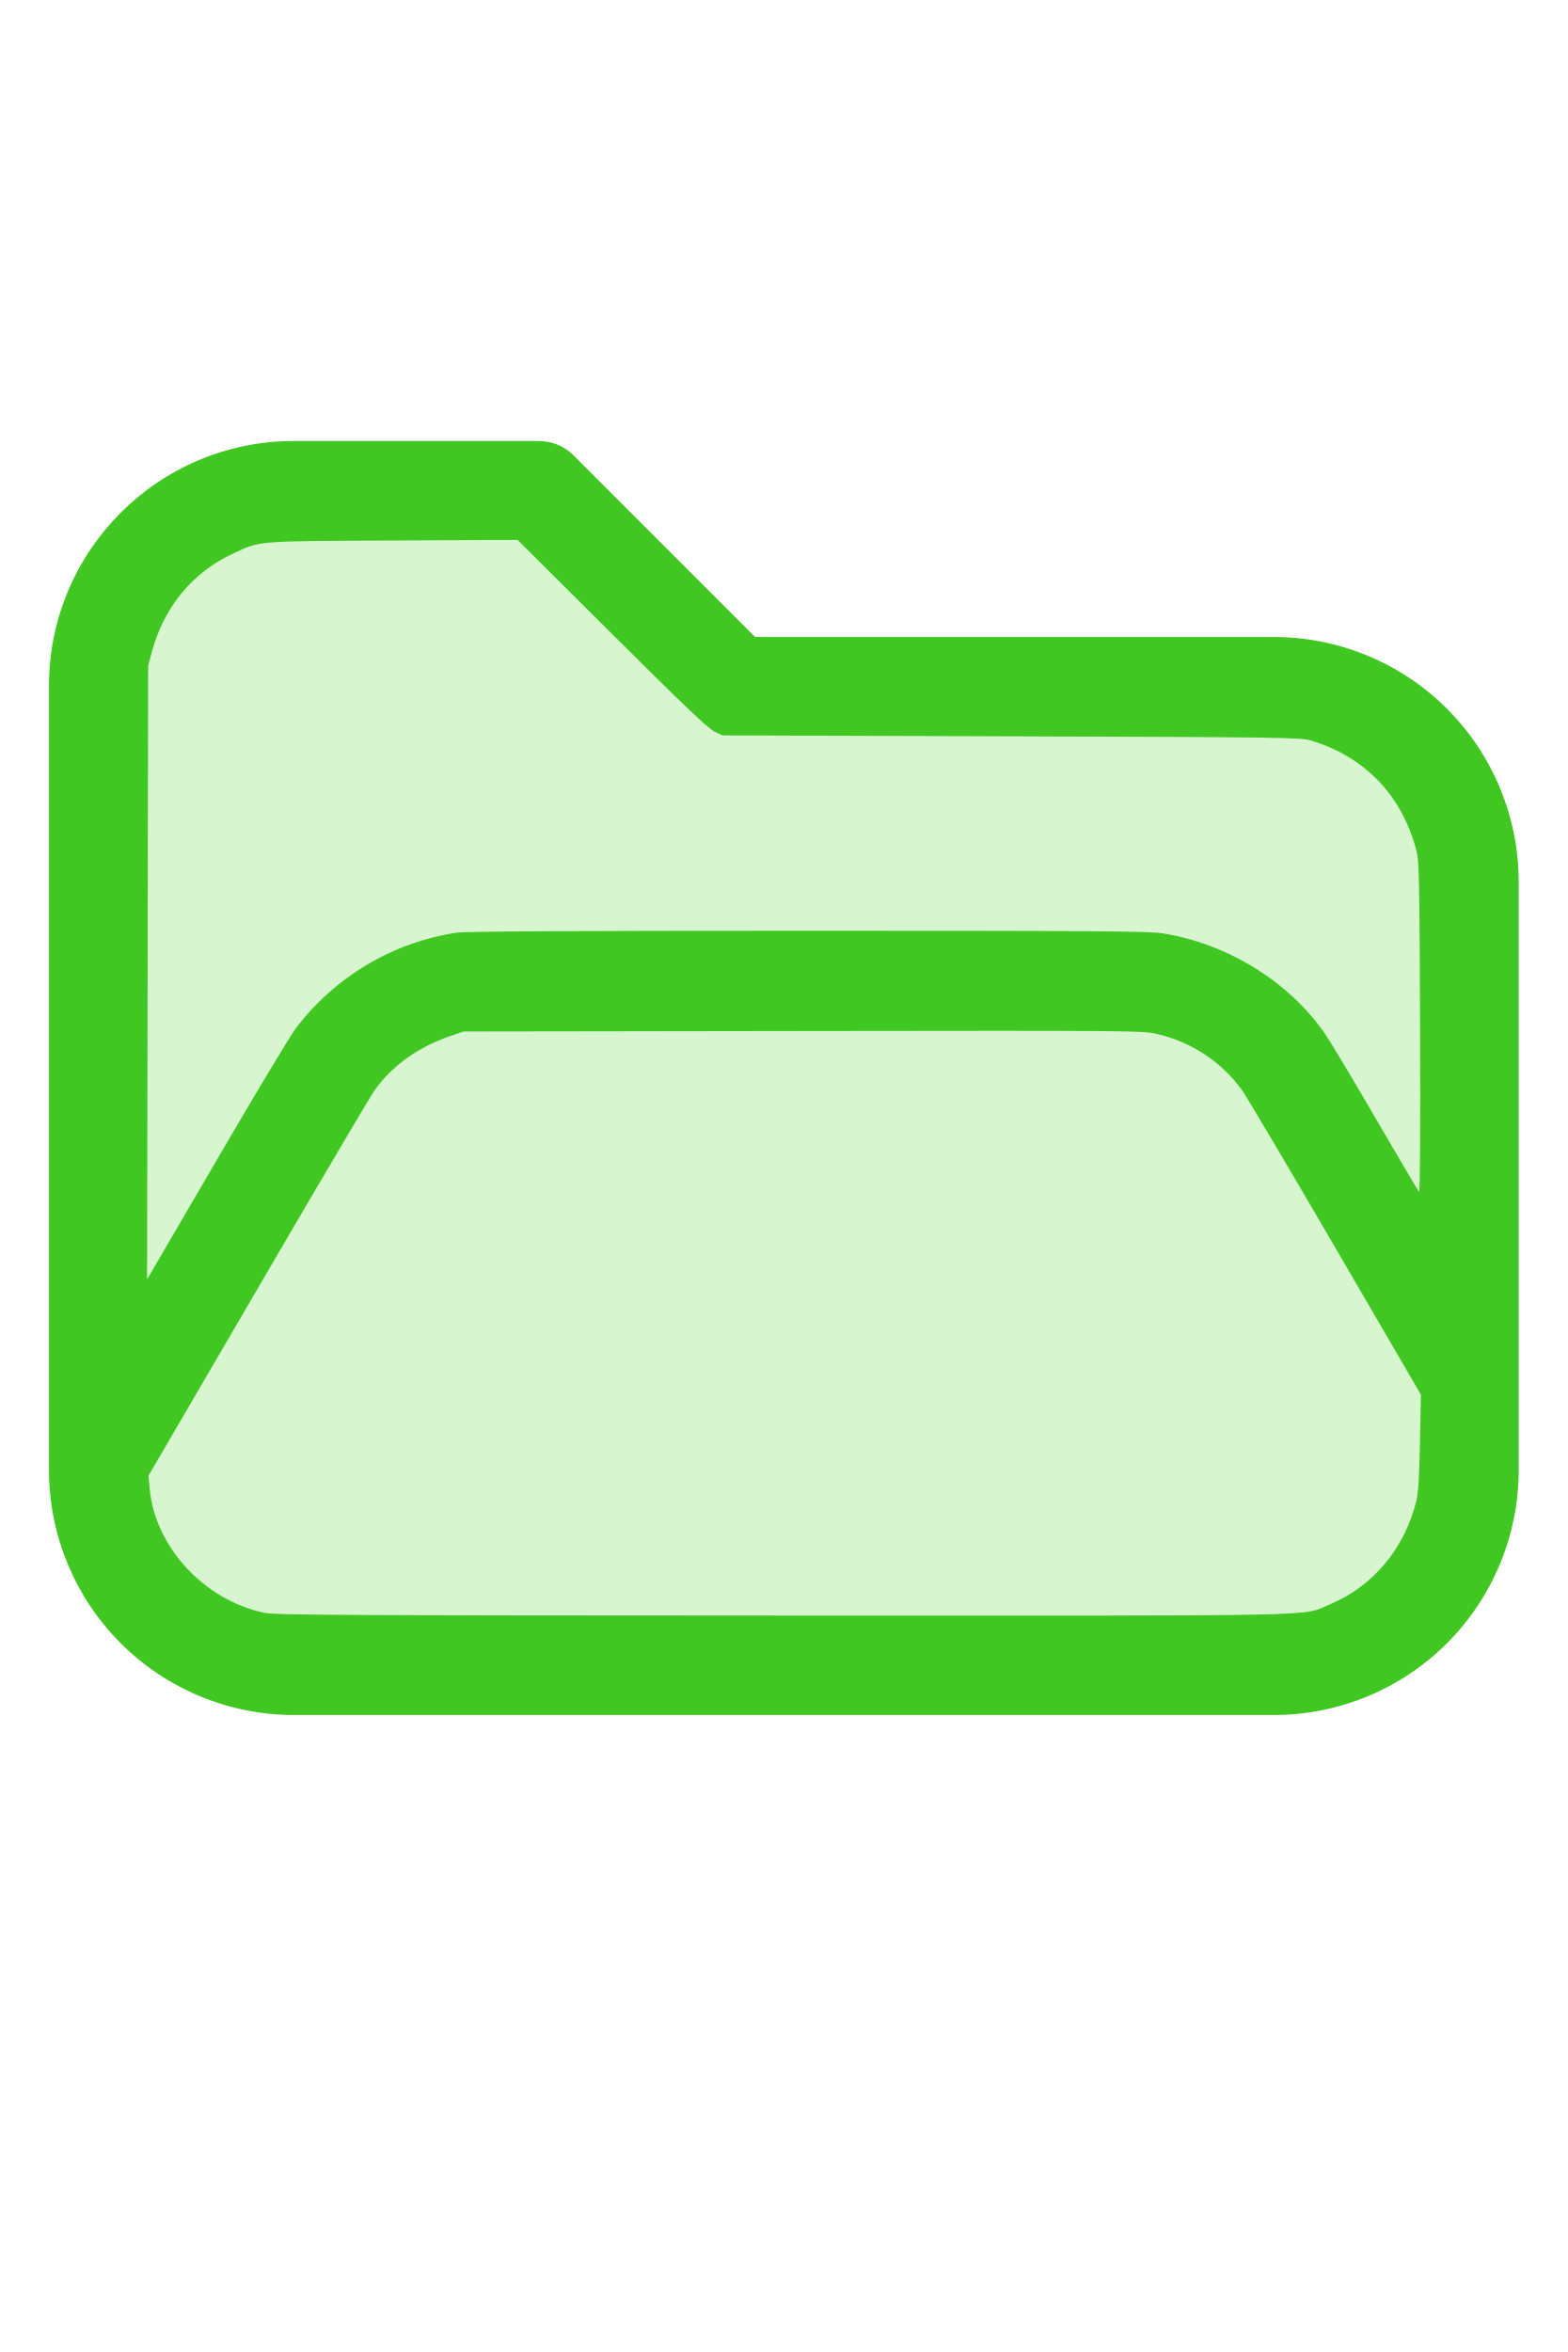
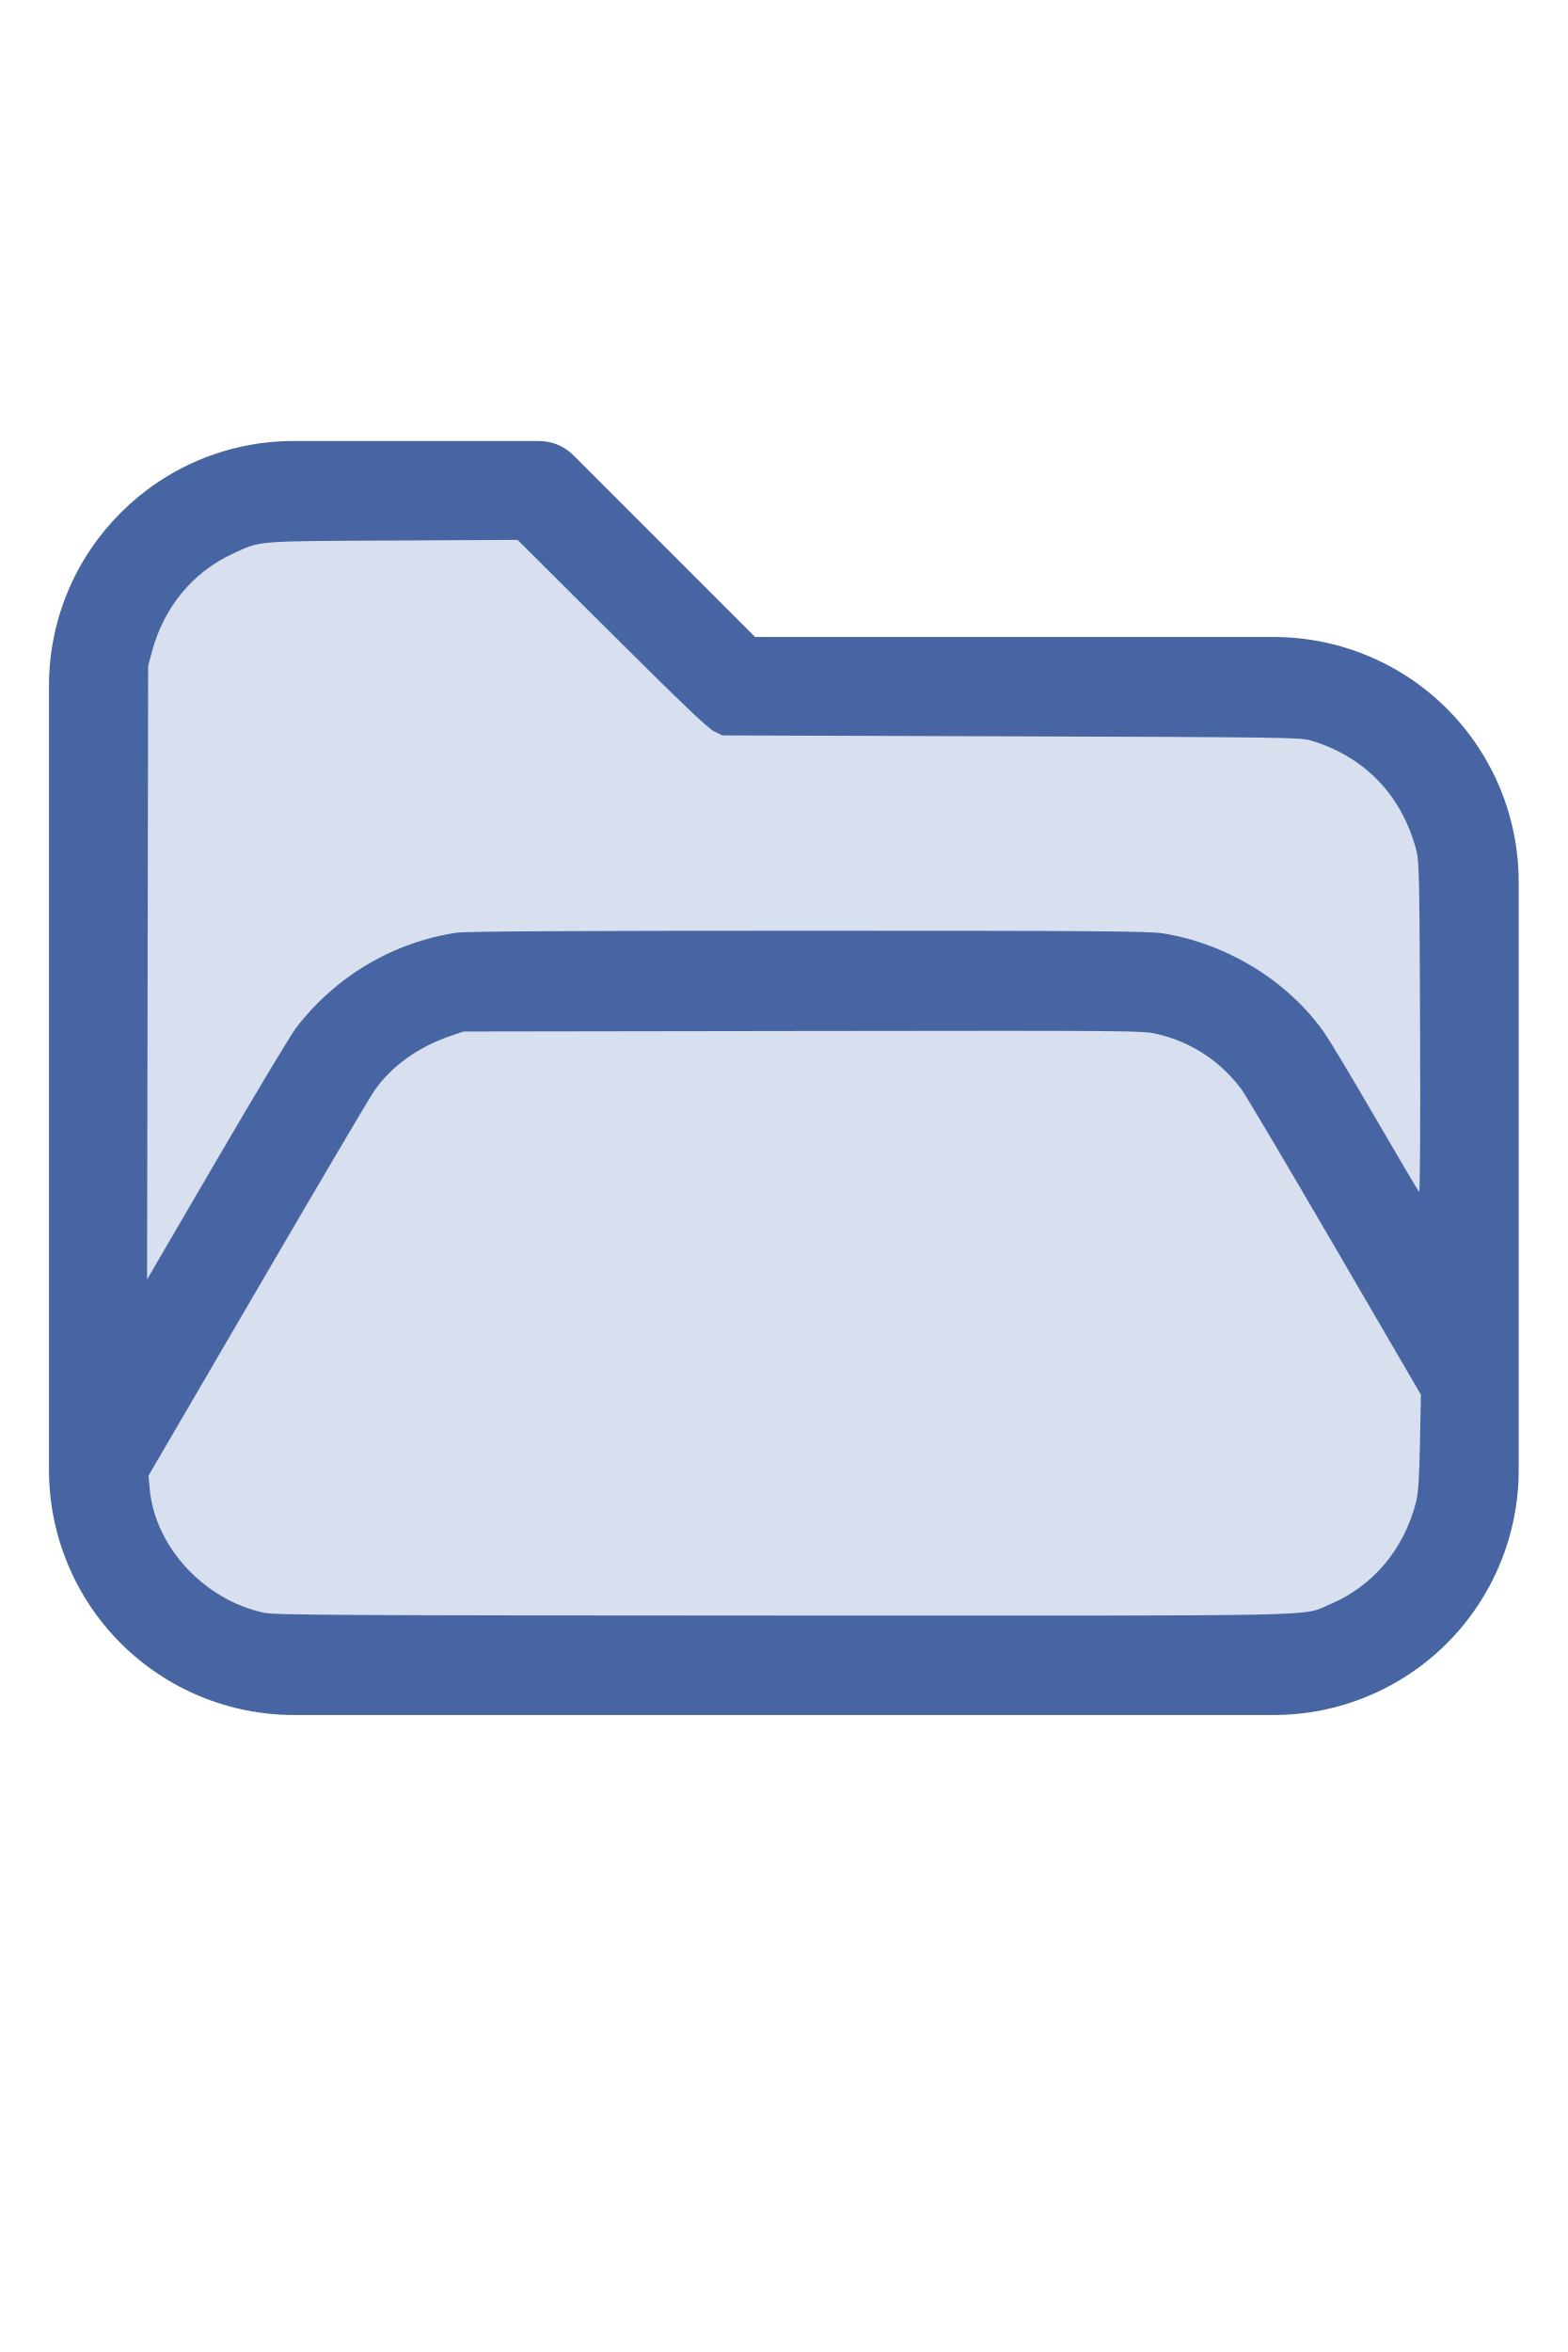
<svg xmlns="http://www.w3.org/2000/svg" version="1.1" width="16" height="24" viewBox="0 0 32 32" xml:space="preserve">
-   <g style="fill:#40C722;">
+   <g style="fill:#4665A2;">
    <path d="M1,5.998l0,16.002c-0,1.326 0.527,2.598 1.464,3.536c0.938,0.937 2.21,1.464 3.536,1.464c5.322,0 14.678,-0 20,0c1.326,0 2.598,-0.527 3.536,-1.464c0.937,-0.938 1.464,-2.21 1.464,-3.536c0,-3.486 0,-8.514 0,-12c0,-1.326 -0.527,-2.598 -1.464,-3.536c-0.938,-0.937 -2.21,-1.464 -3.536,-1.464c-0,0 -10.586,0 -10.586,0c0,-0 -3.707,-3.707 -3.707,-3.707c-0.187,-0.188 -0.442,-0.293 -0.707,-0.293l-5.002,0c-2.76,0 -4.998,2.238 -4.998,4.998Zm28,14.415l-3.456,-5.925c-0.538,-0.921 -1.524,-1.488 -2.591,-1.488c-0,0 -12.905,0 -12.906,0c-1.067,0 -2.053,0.567 -2.591,1.488l-4.453,7.635c0.03,0.751 0.342,1.465 0.876,1.998c0.562,0.563 1.325,0.879 2.121,0.879l20,0c0.796,0 1.559,-0.316 2.121,-0.879c0.563,-0.562 0.879,-1.325 0.879,-2.121l0,-1.587Zm0,-3.969l0,-6.444c0,-0.796 -0.316,-1.559 -0.879,-2.121c-0.562,-0.563 -1.325,-0.879 -2.121,-0.879c-7.738,0 -11,0 -11,0c-0.265,0 -0.52,-0.105 -0.707,-0.293c-0,0 -3.707,-3.707 -3.707,-3.707c-0,0 -4.588,0 -4.588,0c-1.656,0 -2.998,1.342 -2.998,2.998l0,12.16l2.729,-4.677c0.896,-1.536 2.54,-2.481 4.318,-2.481c3.354,0 9.552,0 12.906,0c1.778,0 3.422,0.945 4.318,2.481l1.729,2.963Z" id="path2" />
  </g>
-   <g style="fill:#D7F6CF;stroke-width:0;">
+   <g style="fill:#D8DFEE;stroke-width:0;">
    <path d="M 5.388,24.913 C 4.16,24.651 3.157,23.559 3.054,22.371 L 3.031,22.116 5.261,18.294 C 6.487,16.191 7.56,14.373 7.645,14.253 8.004,13.746 8.542,13.363 9.21,13.137 l 0.255,-0.086 6.929,-0.01 c 6.805,-0.009 6.935,-0.008 7.234,0.063 0.696,0.165 1.29,0.557 1.715,1.13 0.082,0.11 0.939,1.557 1.905,3.215 l 1.756,3.014 -0.019,0.972 c -0.014,0.725 -0.034,1.032 -0.078,1.209 -0.243,0.971 -0.887,1.735 -1.772,2.103 -0.588,0.244 0.247,0.227 -11.162,0.224 -9.028,-0.003 -10.364,-0.01 -10.586,-0.057 z" id="path199" />
    <path d="M 3.013,11.85 3.024,5.588 3.102,5.297 C 3.348,4.386 3.936,3.676 4.757,3.297 5.329,3.033 5.181,3.045 8.013,3.031 l 2.552,-0.013 1.919,1.911 c 1.404,1.398 1.964,1.933 2.089,1.995 l 0.171,0.084 5.898,0.019 c 5.553,0.018 5.91,0.023 6.116,0.085 1.102,0.332 1.857,1.118 2.154,2.244 0.056,0.214 0.064,0.564 0.075,3.622 0.008,2.032 -5.42e-4,3.371 -0.02,3.349 -0.018,-0.02 -0.414,-0.691 -0.88,-1.492 -0.466,-0.801 -0.931,-1.578 -1.033,-1.727 -0.736,-1.069 -1.984,-1.844 -3.316,-2.06 -0.28,-0.045 -1.345,-0.053 -7.239,-0.053 -4.714,-1.09e-4 -6.993,0.012 -7.172,0.039 -1.3,0.193 -2.477,0.89 -3.284,1.944 -0.108,0.141 -0.836,1.353 -1.618,2.695 L 3.002,18.111 Z" id="path201" />
  </g>
</svg>
